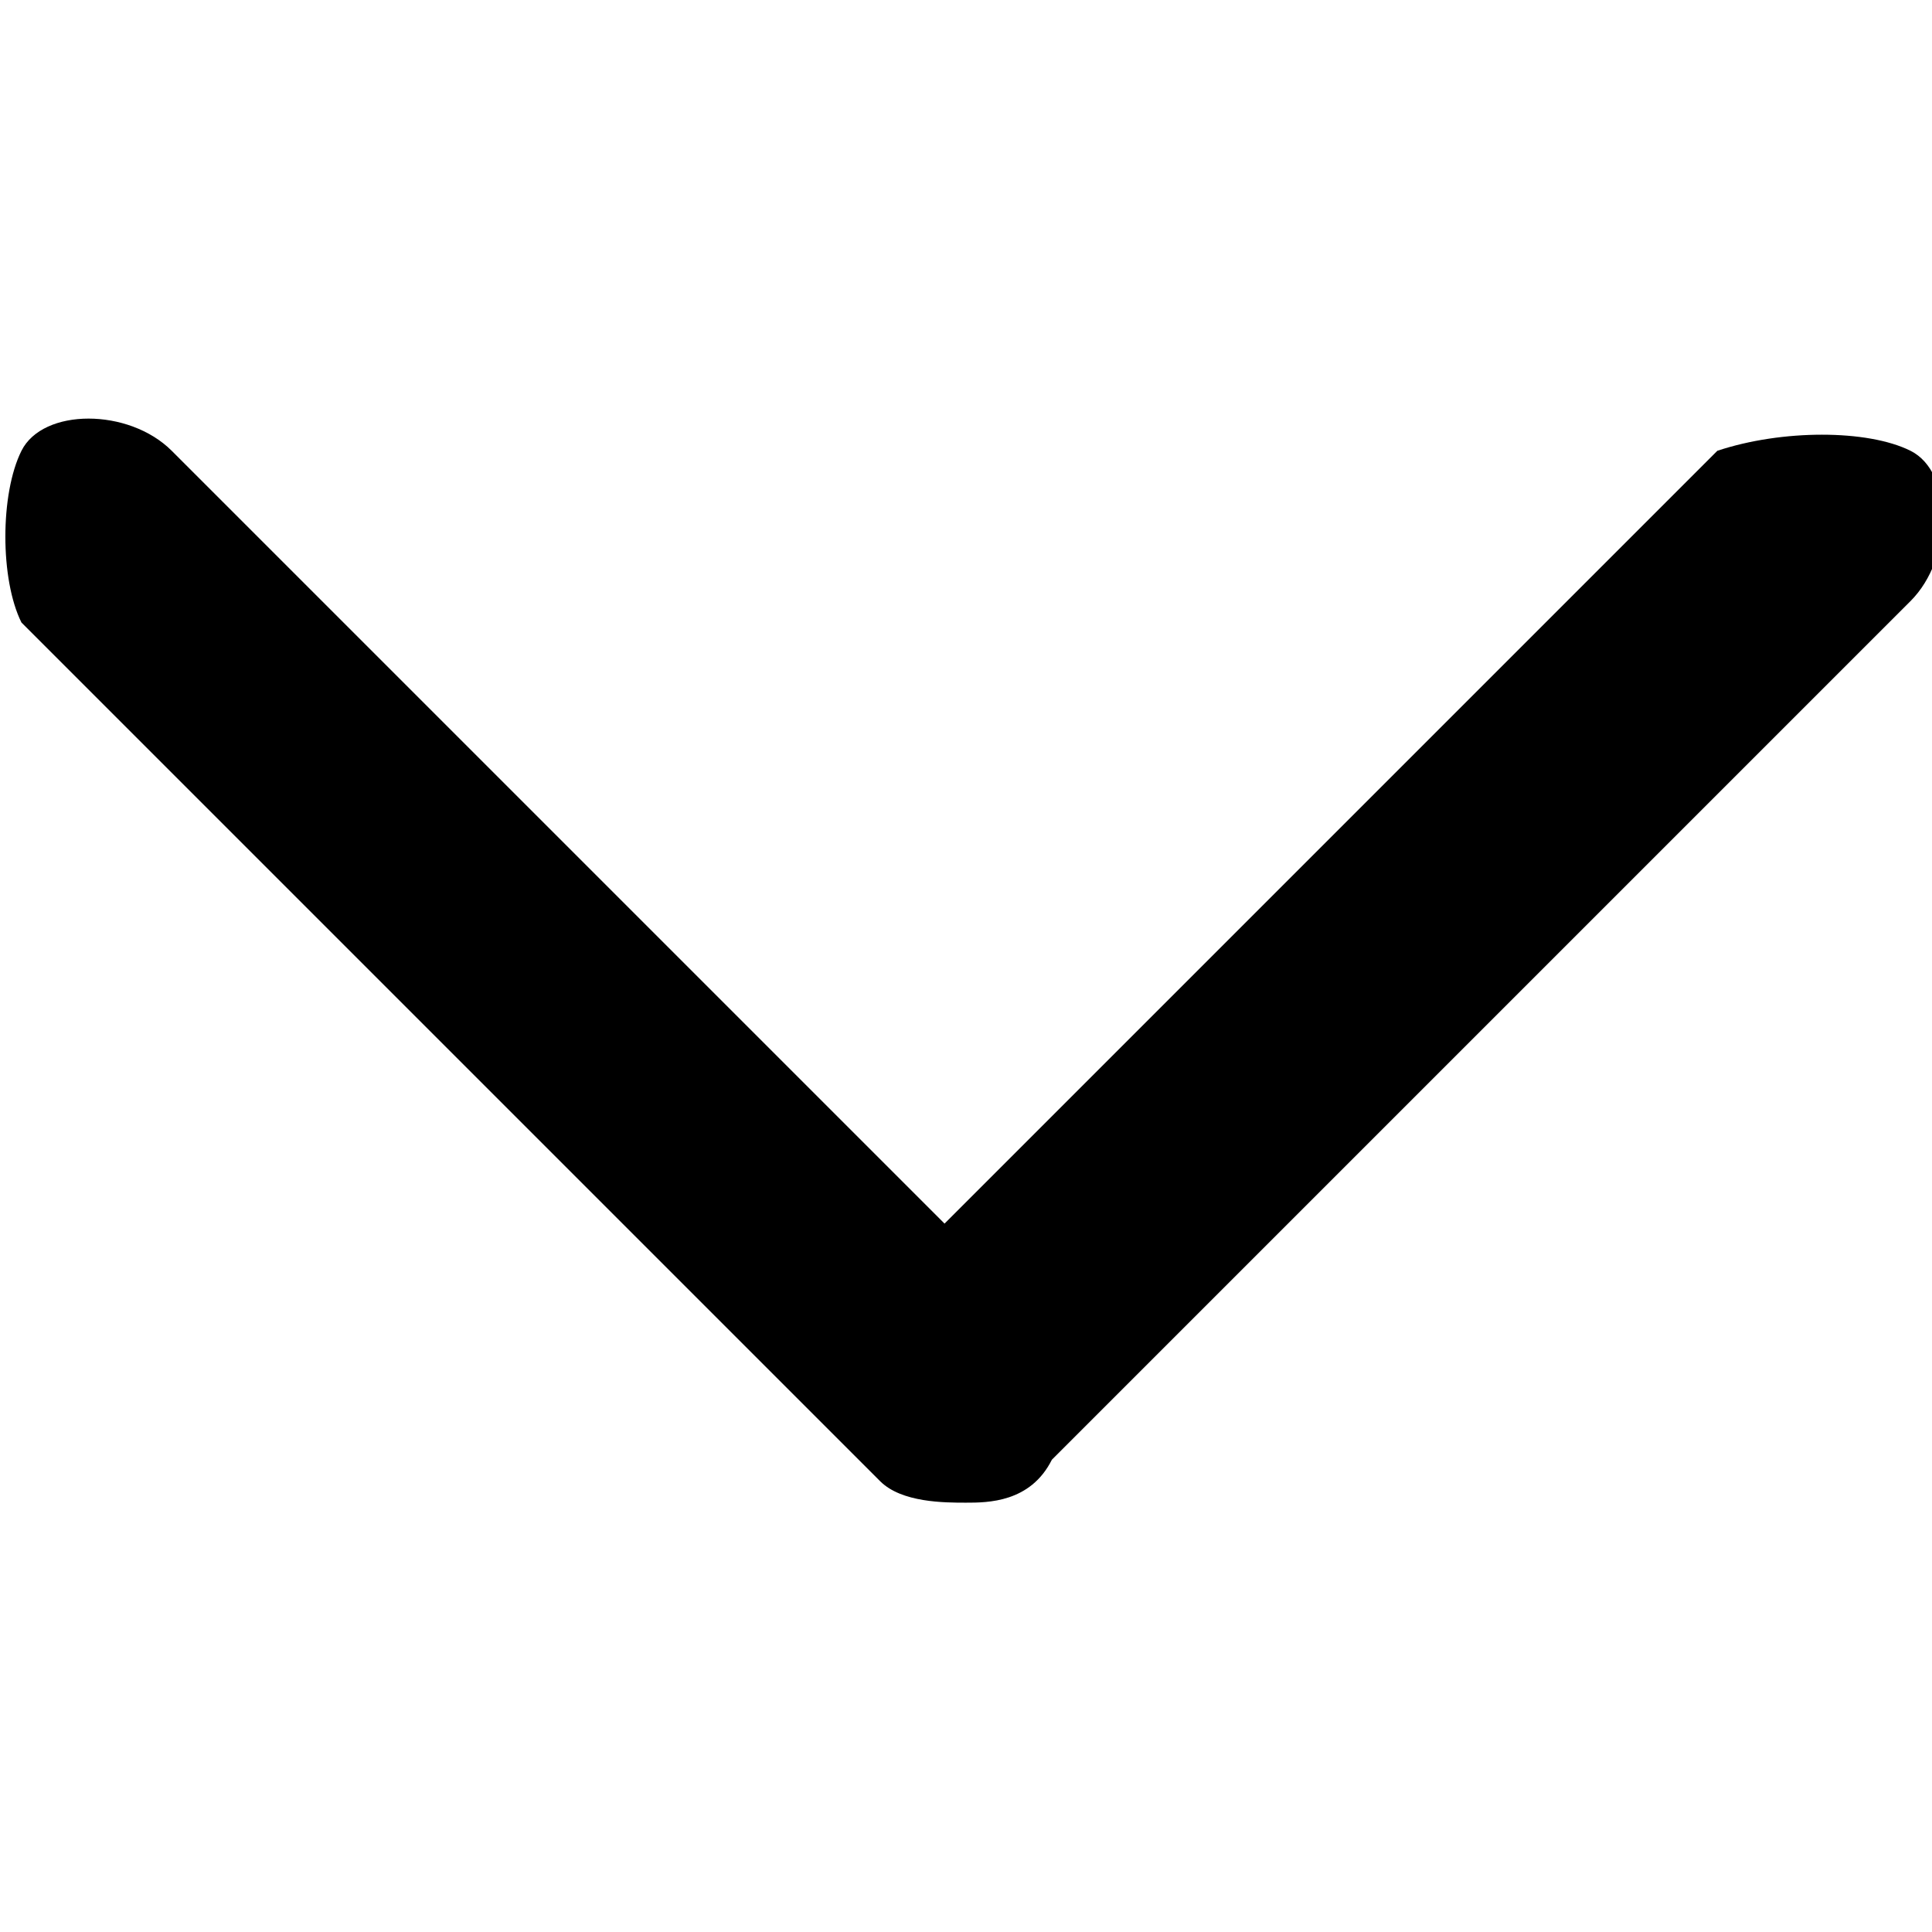
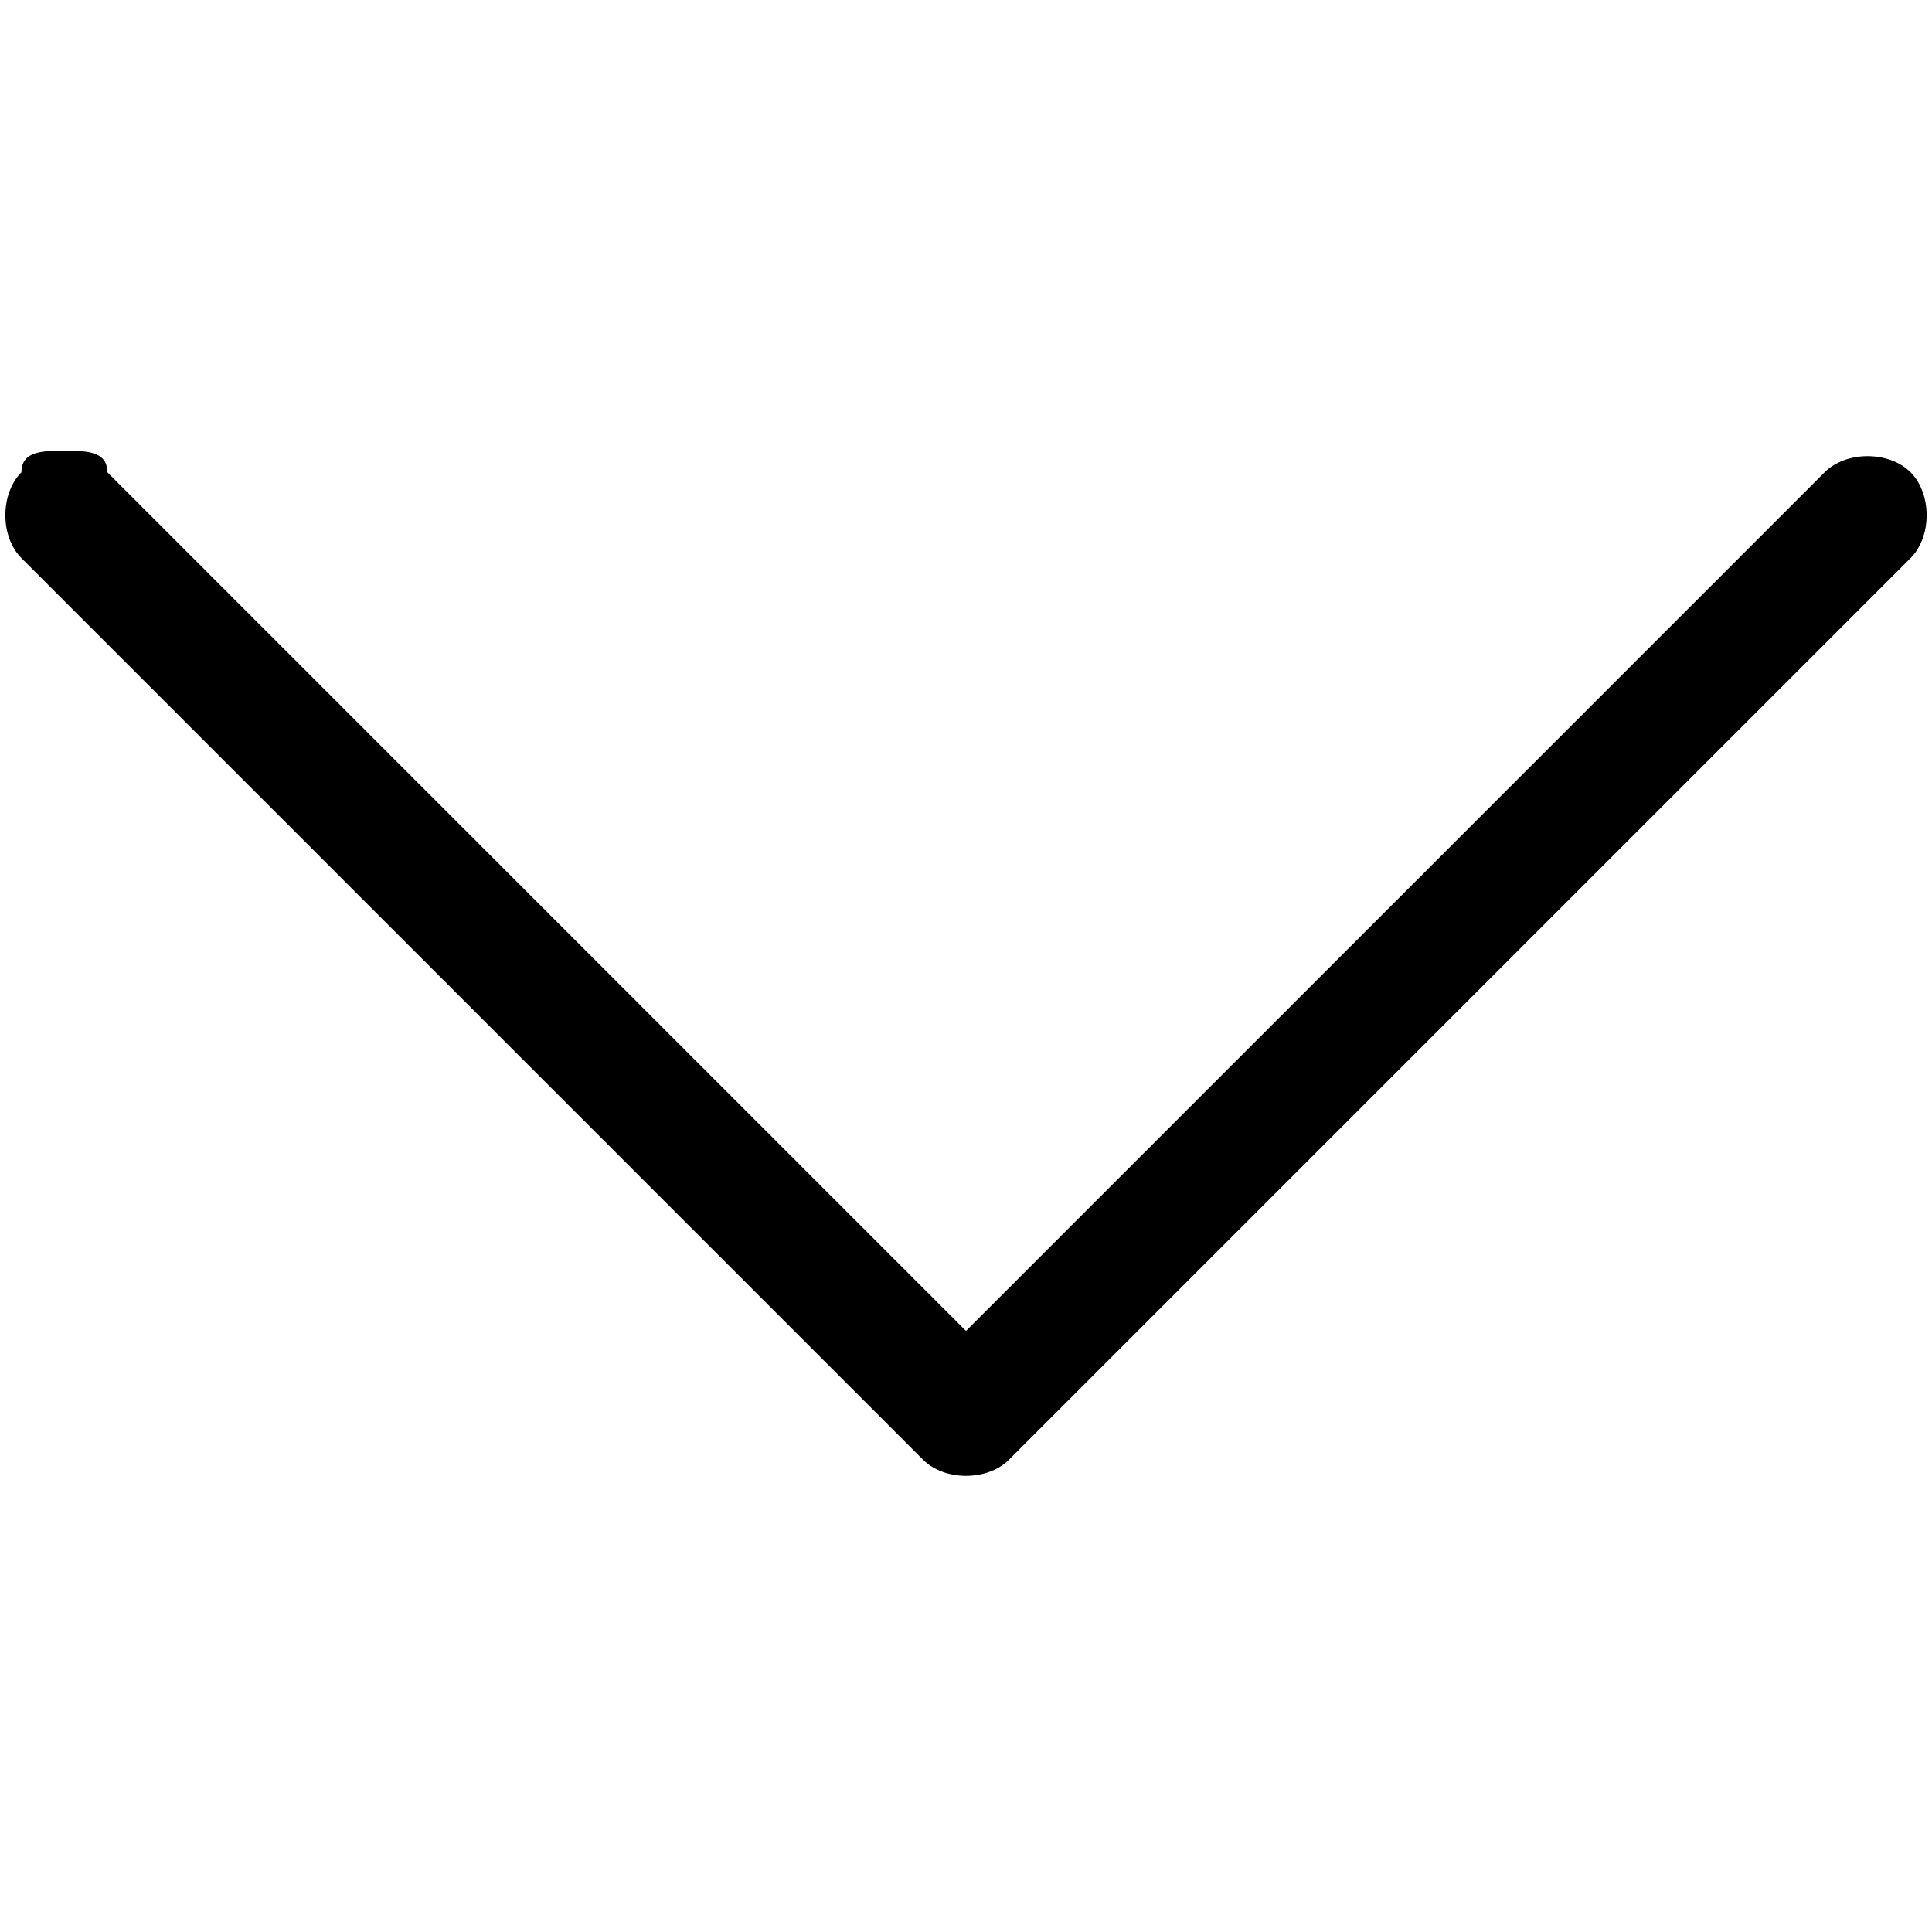
- <svg xmlns="http://www.w3.org/2000/svg" viewBox="0 0 9 9">
-   <path d="M4.5,7C4.4,7,4.2,7,4.1,6.9l-4-4C0,2.7,0,2.3,0.1,2.1s0.5-0.2,0.7,0l3.6,3.6l3.6-3.6C8.3,2,8.7,2,8.9,2.1s0.2,0.5,0,0.7l-4,4C4.8,7,4.6,7,4.5,7z" />
+ <svg xmlns="http://www.w3.org/2000/svg" version="1.1" id="Слой_1" x="0px" y="0px" viewBox="0 0 9 9" style="enable-background:new 0 0 9 9;" xml:space="preserve">
+   <style type="text/css">
+ 	.st0{fill:#519D61;}
+ </style>
+   <path d="M0.3,2.1c0.1,0,0.2,0,0.2,0.1l4,4l4-4c0.1-0.1,0.3-0.1,0.4,0s0.1,0.3,0,0.4L4.7,6.8c-0.1,0.1-0.3,0.1-0.4,0L0.1,2.6C0,2.5,0,2.3,0.1,2.2C0.1,2.1,0.2,2.1,0.3,2.1z" />
</svg>
